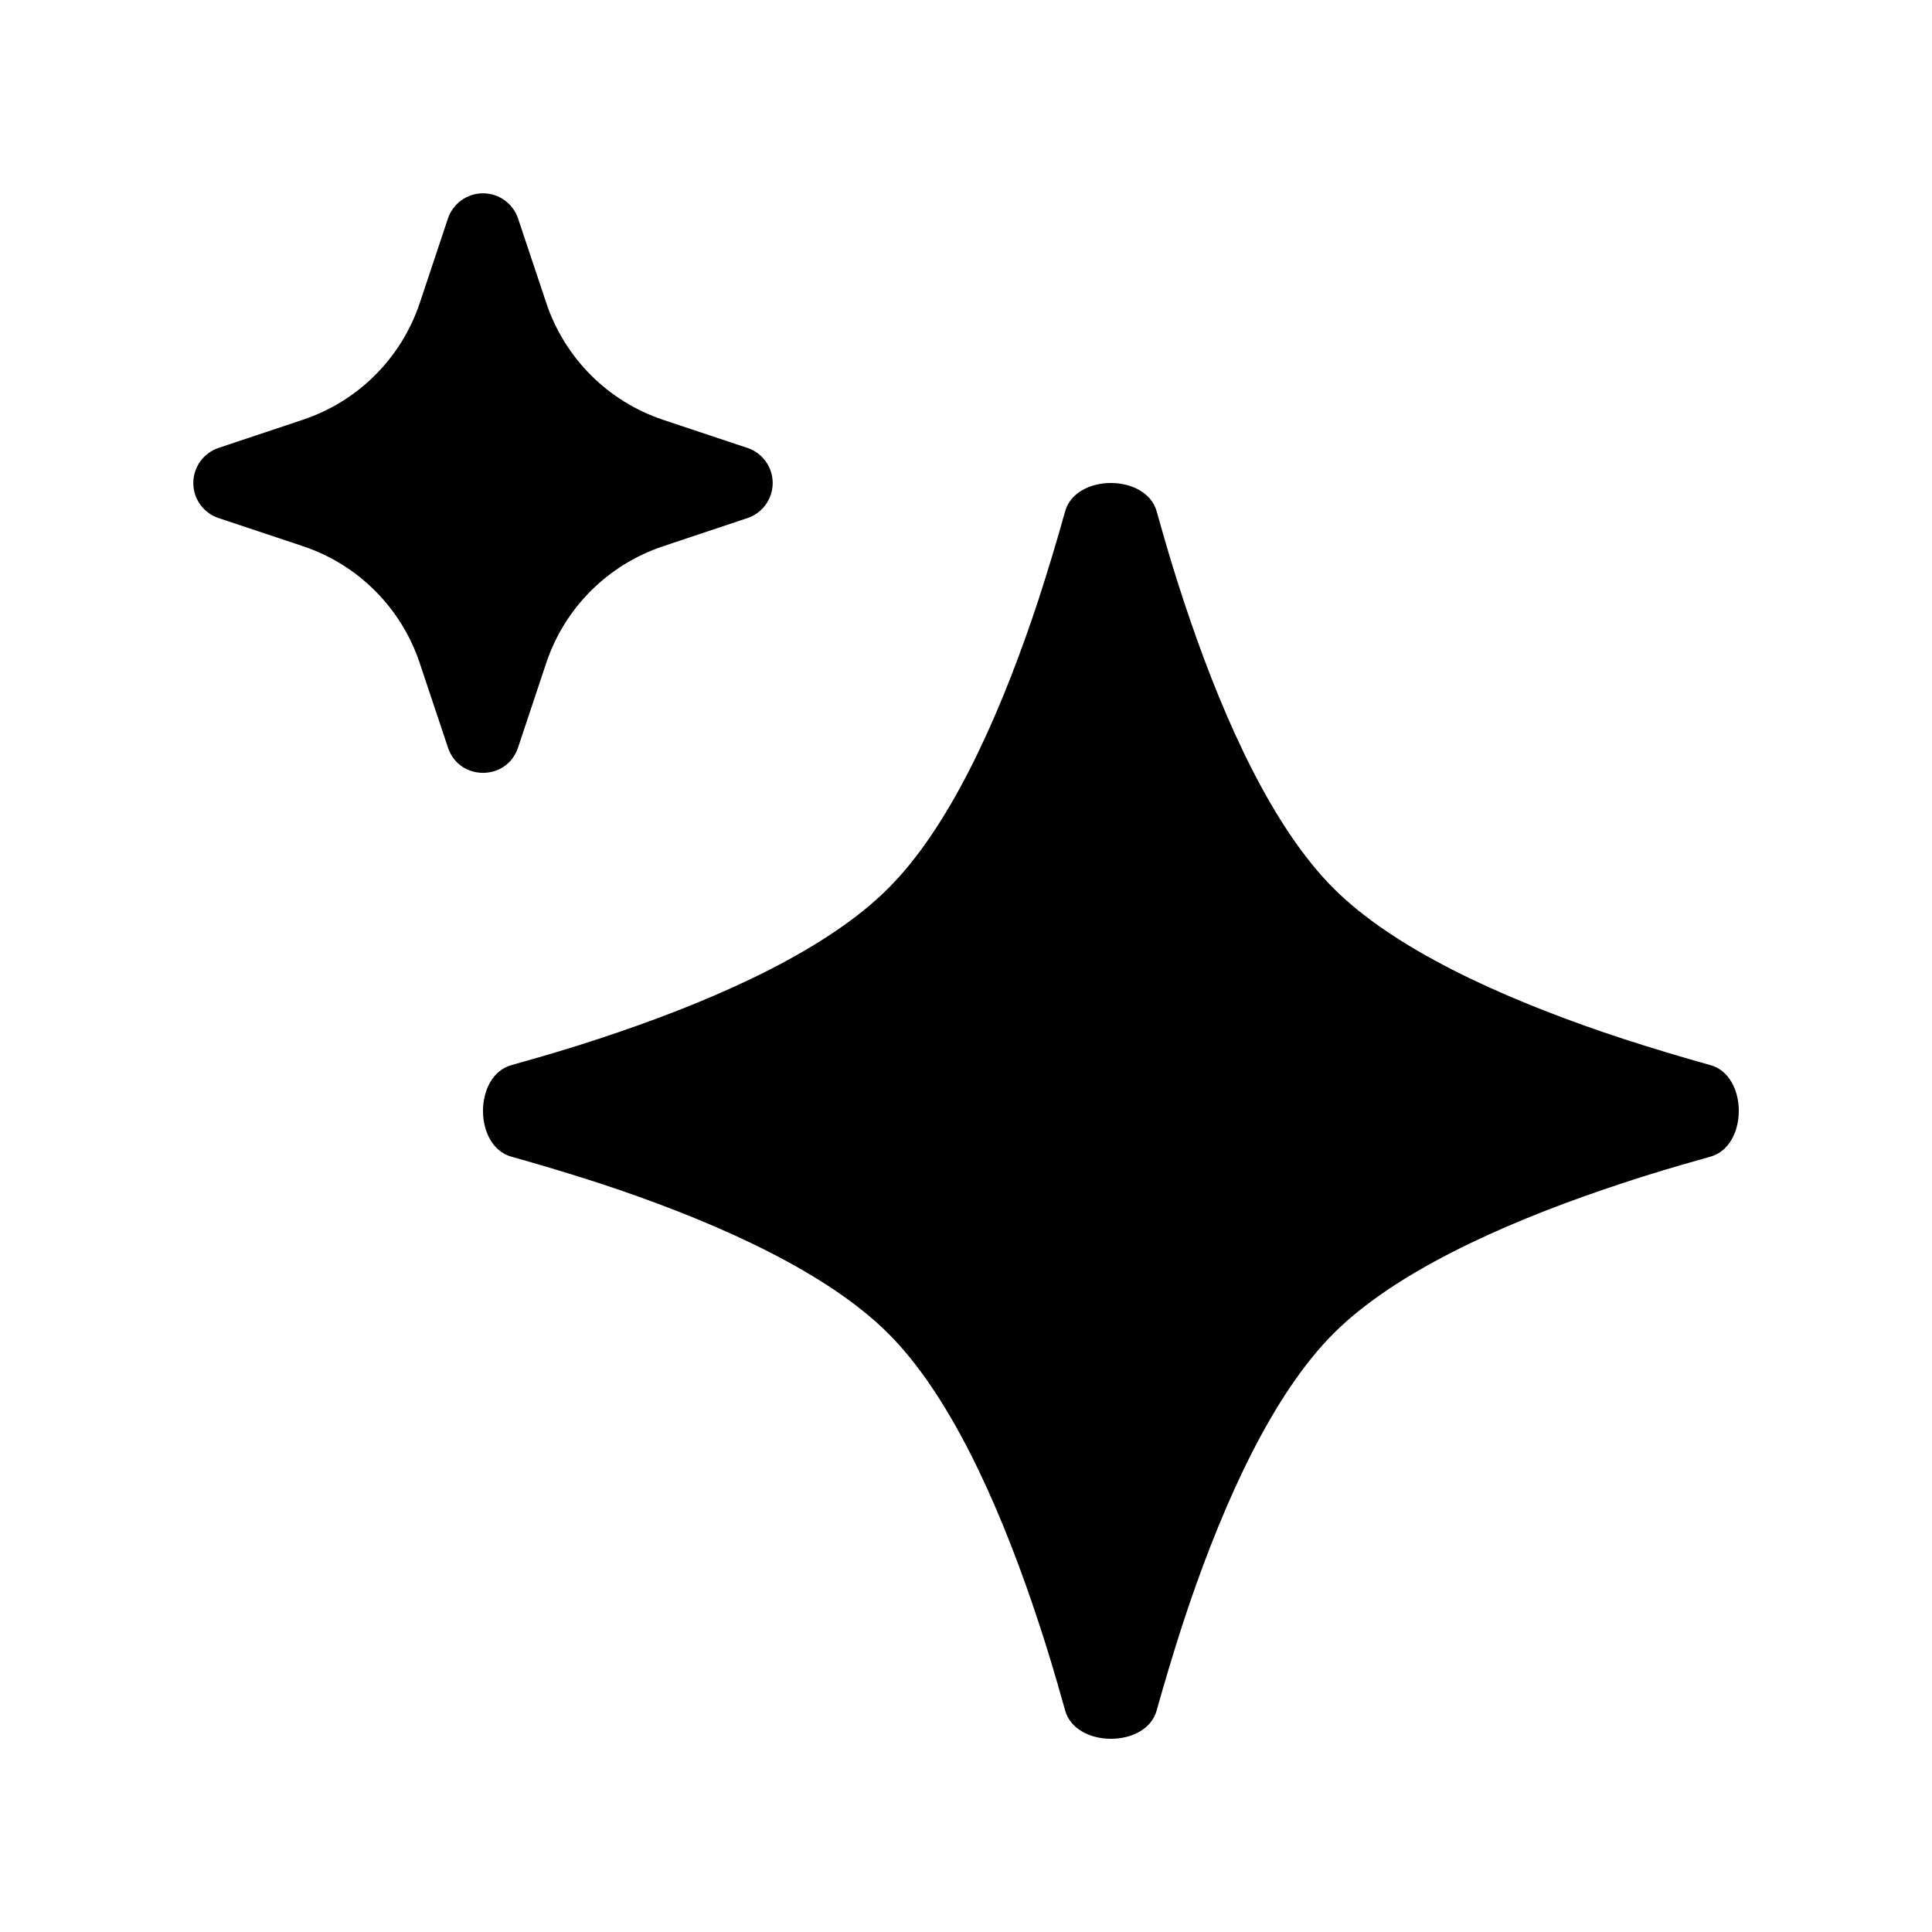
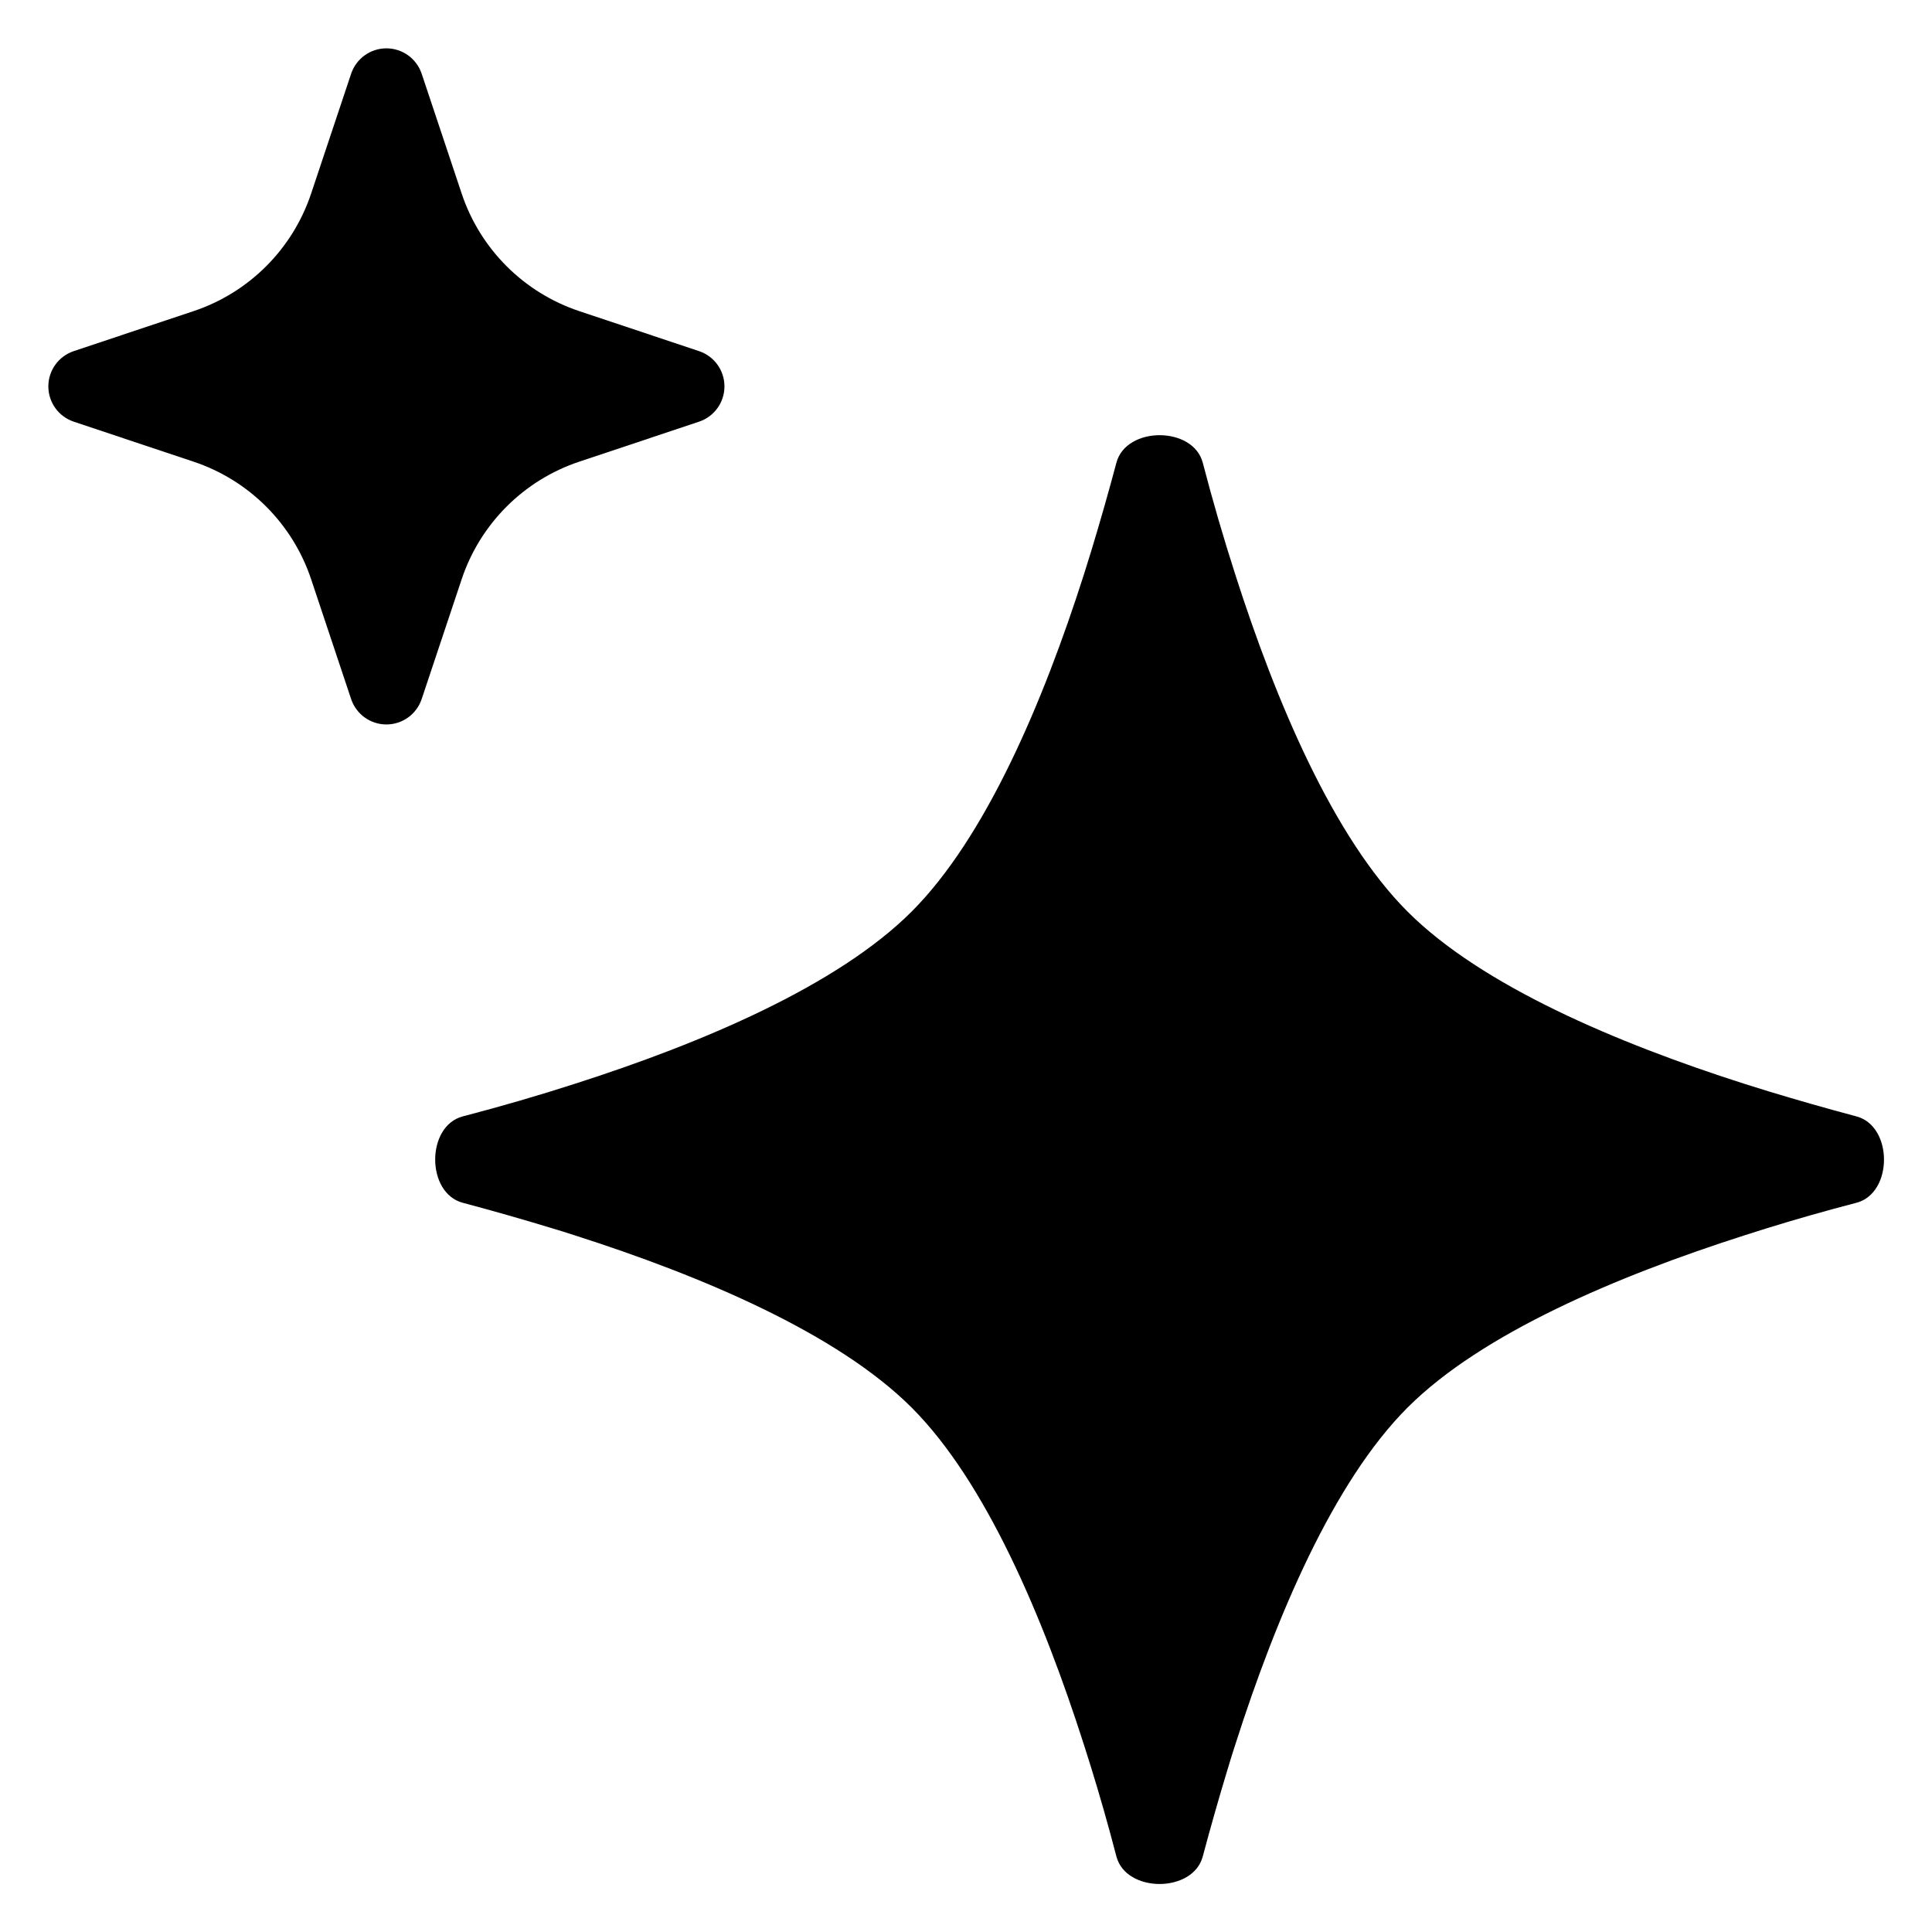
<svg xmlns="http://www.w3.org/2000/svg" width="20" height="20" fill="none">
-   <path d="M5.363 2.262a.383.383 0 00-.726 0l-.291.873a1.914 1.914 0 01-1.21 1.21l-.874.292a.383.383 0 000 .726l.873.291c.572.19 1.02.64 1.21 1.21l.292.874c.116.35.61.35.726 0l.291-.873c.19-.572.64-1.02 1.21-1.21l.874-.292a.383.383 0 000-.726l-.873-.291a1.914 1.914 0 01-1.21-1.21l-.292-.874z" fill="currentColor" />
-   <path fill-rule="evenodd" clip-rule="evenodd" d="M10.685 6.403c-.37 1.079-.864 2.168-1.49 2.793-.624.625-1.713 1.12-2.792 1.489a17.405 17.405 0 01-.824.26l-.285.081c-.392.109-.392.84 0 .948a22.766 22.766 0 01.906.273l.203.068c1.079.37 2.168.865 2.793 1.49.625.624 1.12 1.713 1.489 2.792a17.343 17.343 0 01.26.824l.081.285c.109.392.84.392.948 0a22.859 22.859 0 01.273-.906l.068-.203c.37-1.079.865-2.168 1.49-2.793.624-.624 1.713-1.12 2.792-1.489a17.343 17.343 0 01.824-.26l.285-.081c.392-.109.392-.84 0-.948a22.859 22.859 0 01-.906-.273 17.343 17.343 0 01-.203-.068c-1.079-.37-2.168-.864-2.793-1.49-.624-.624-1.12-1.713-1.489-2.792a17.405 17.405 0 01-.26-.824 22.766 22.766 0 01-.081-.285c-.109-.392-.84-.392-.948 0a22.766 22.766 0 01-.273.906l-.068.203z" fill="currentColor" />
+   <path fill-rule="evenodd" clip-rule="evenodd" d="M11.219 5.952c-.421 1.317-1.014 2.716-1.782 3.485-.769.768-2.168 1.36-3.485 1.782a21.073 21.073 0 01-1.162.338c-.38.1-.38.793 0 .894a27.146 27.146 0 01.912.26c.083.025.166.05.25.078 1.317.421 2.716 1.014 3.485 1.782.768.768 1.36 2.168 1.782 3.485a20.843 20.843 0 01.27.907l.068.255c.1.38.793.38.894 0a27.487 27.487 0 01.26-.912c.025-.083.05-.166.078-.25.421-1.317 1.014-2.717 1.782-3.485.768-.768 2.168-1.36 3.485-1.782a20.843 20.843 0 01.907-.27l.255-.068c.38-.1.38-.793 0-.894a27.487 27.487 0 01-.912-.26 20.843 20.843 0 01-.25-.078c-1.317-.421-2.717-1.014-3.485-1.782-.768-.769-1.36-2.168-1.782-3.485a21.13 21.13 0 01-.338-1.162c-.1-.38-.793-.38-.894 0a27.146 27.146 0 01-.26.912 21.13 21.13 0 01-.078.25z" fill="currentColor" />
+   <path d="M4.365.763a.385.385 0 00-.73 0l-.414 1.24a1.926 1.926 0 01-1.218 1.218l-1.24.414a.385.385 0 000 .73l1.24.414a1.926 1.926 0 011.218 1.218l.414 1.24a.385.385 0 00.73 0l.414-1.24a1.926 1.926 0 011.218-1.218l1.24-.414a.385.385 0 000-.73l-1.24-.414a1.926 1.926 0 01-1.218-1.218L4.365.763z" fill="currentColor" />
</svg>
